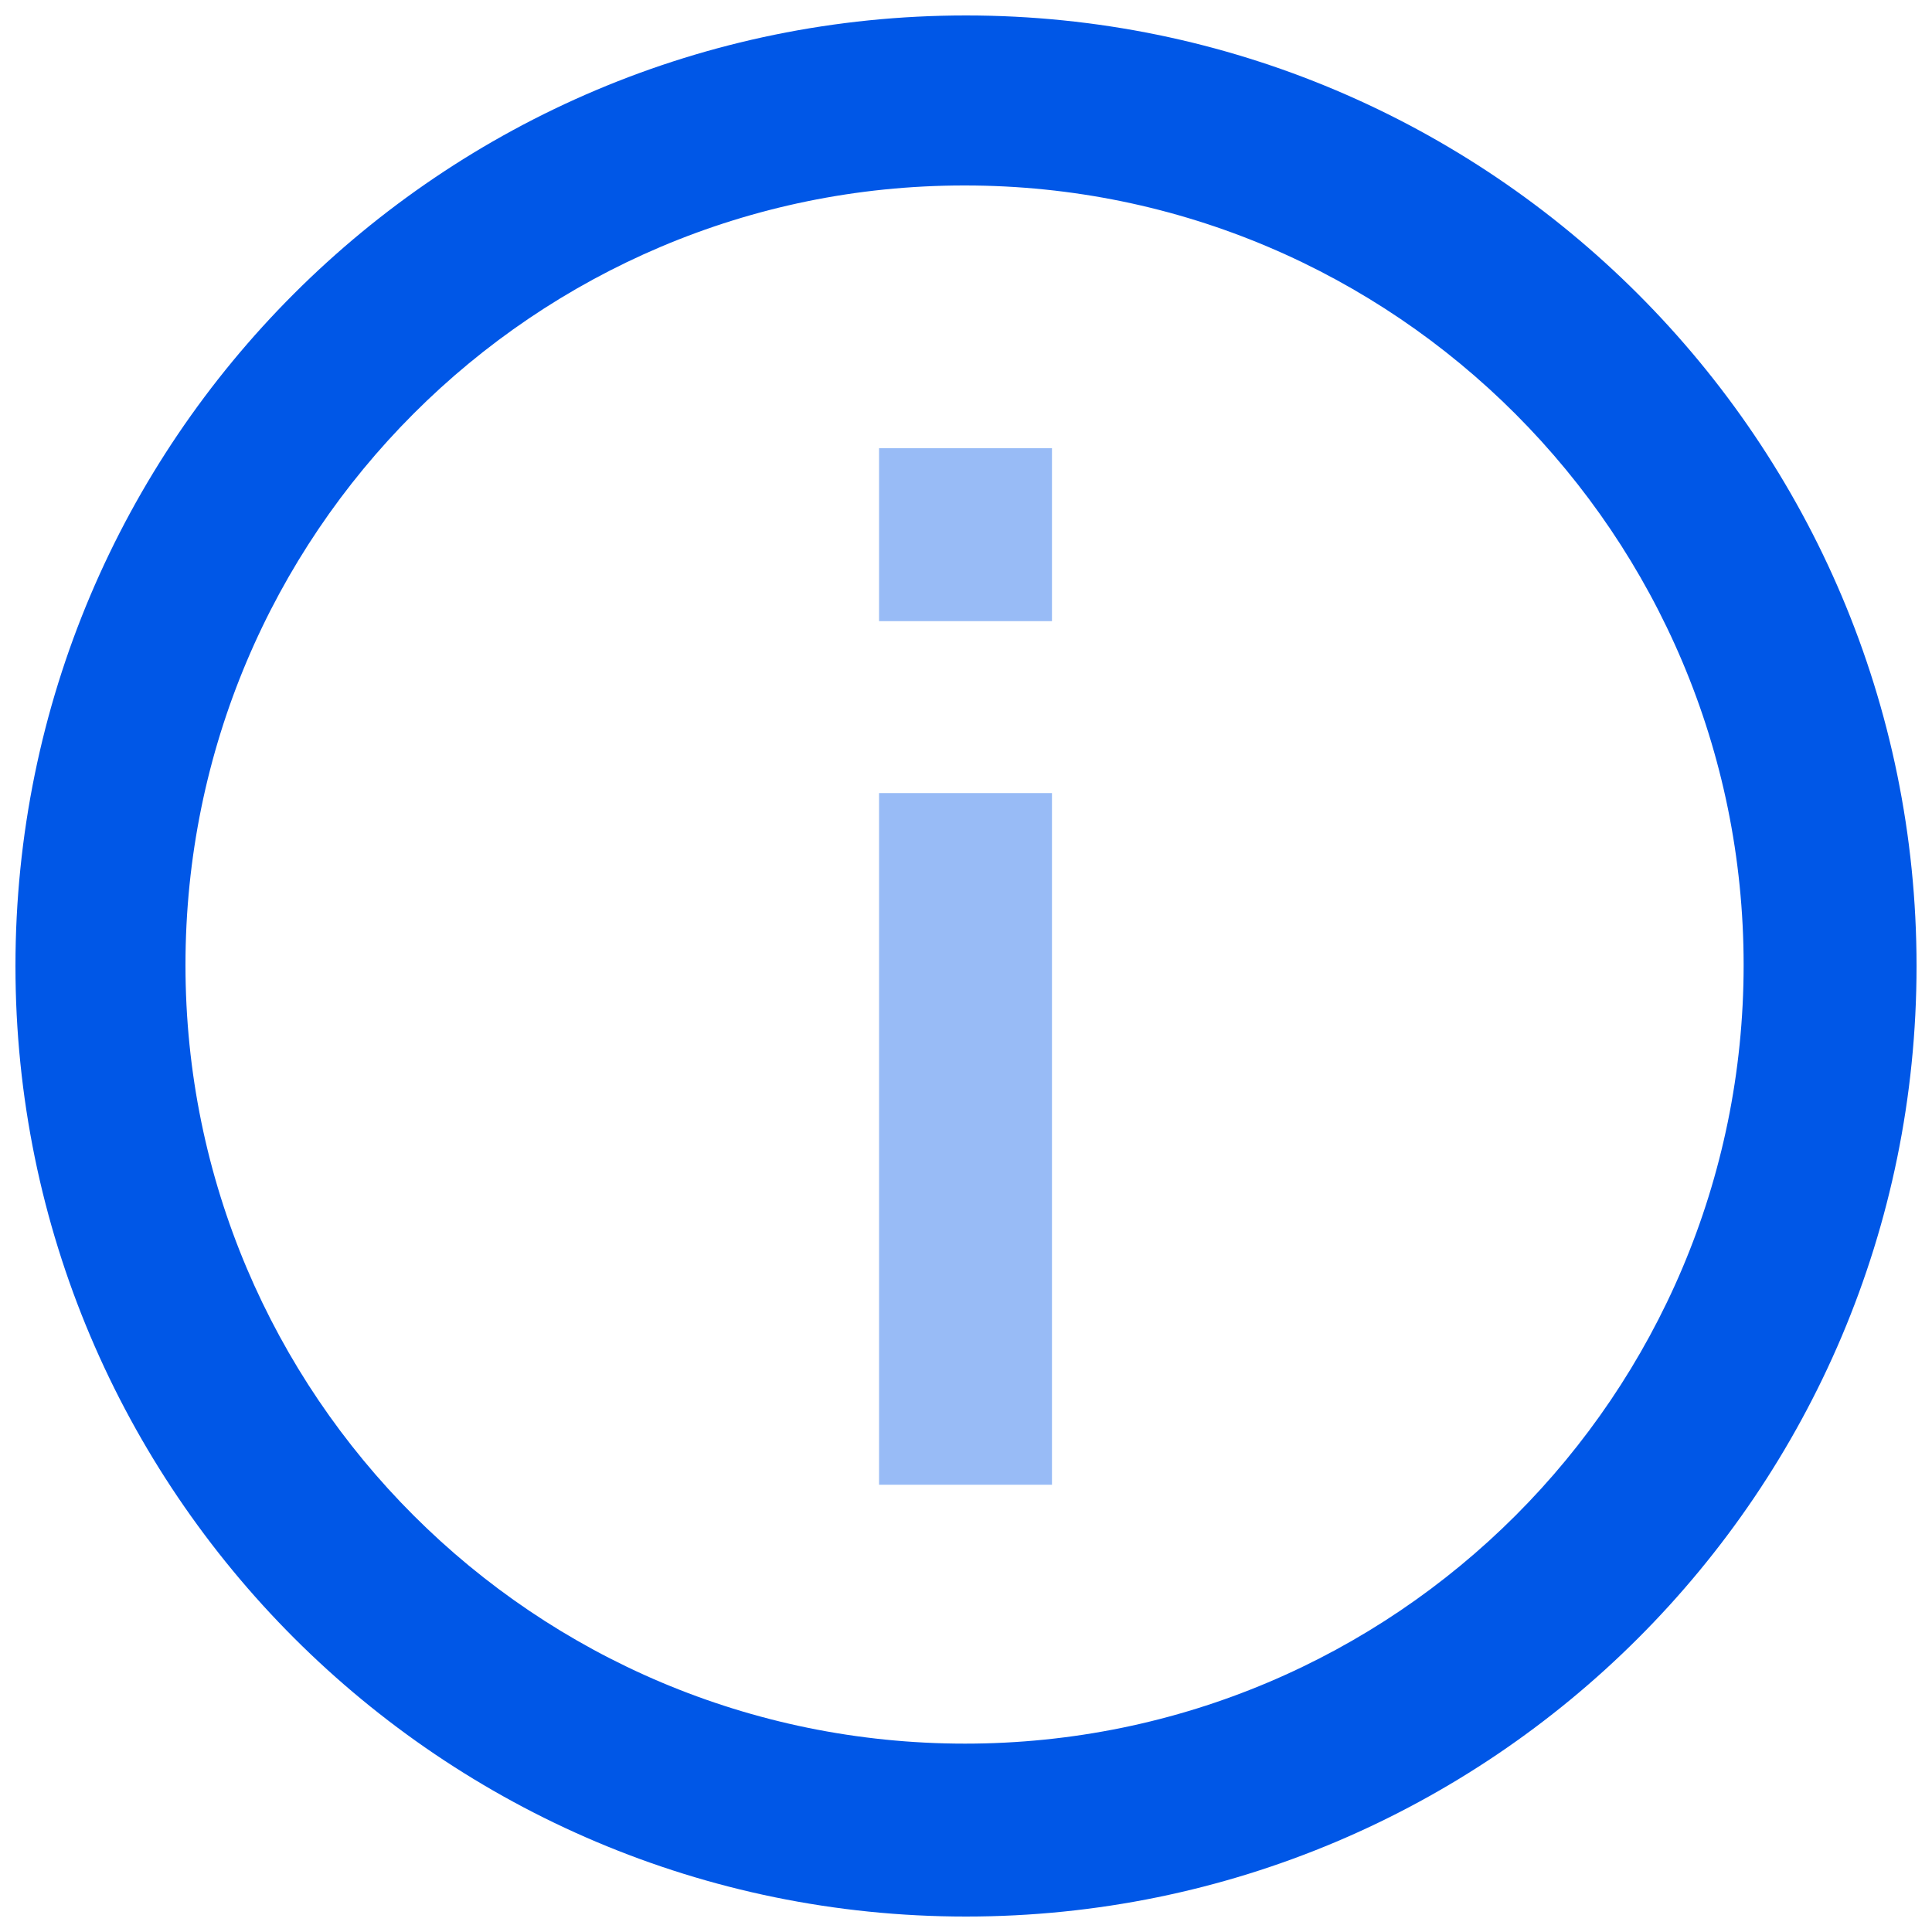
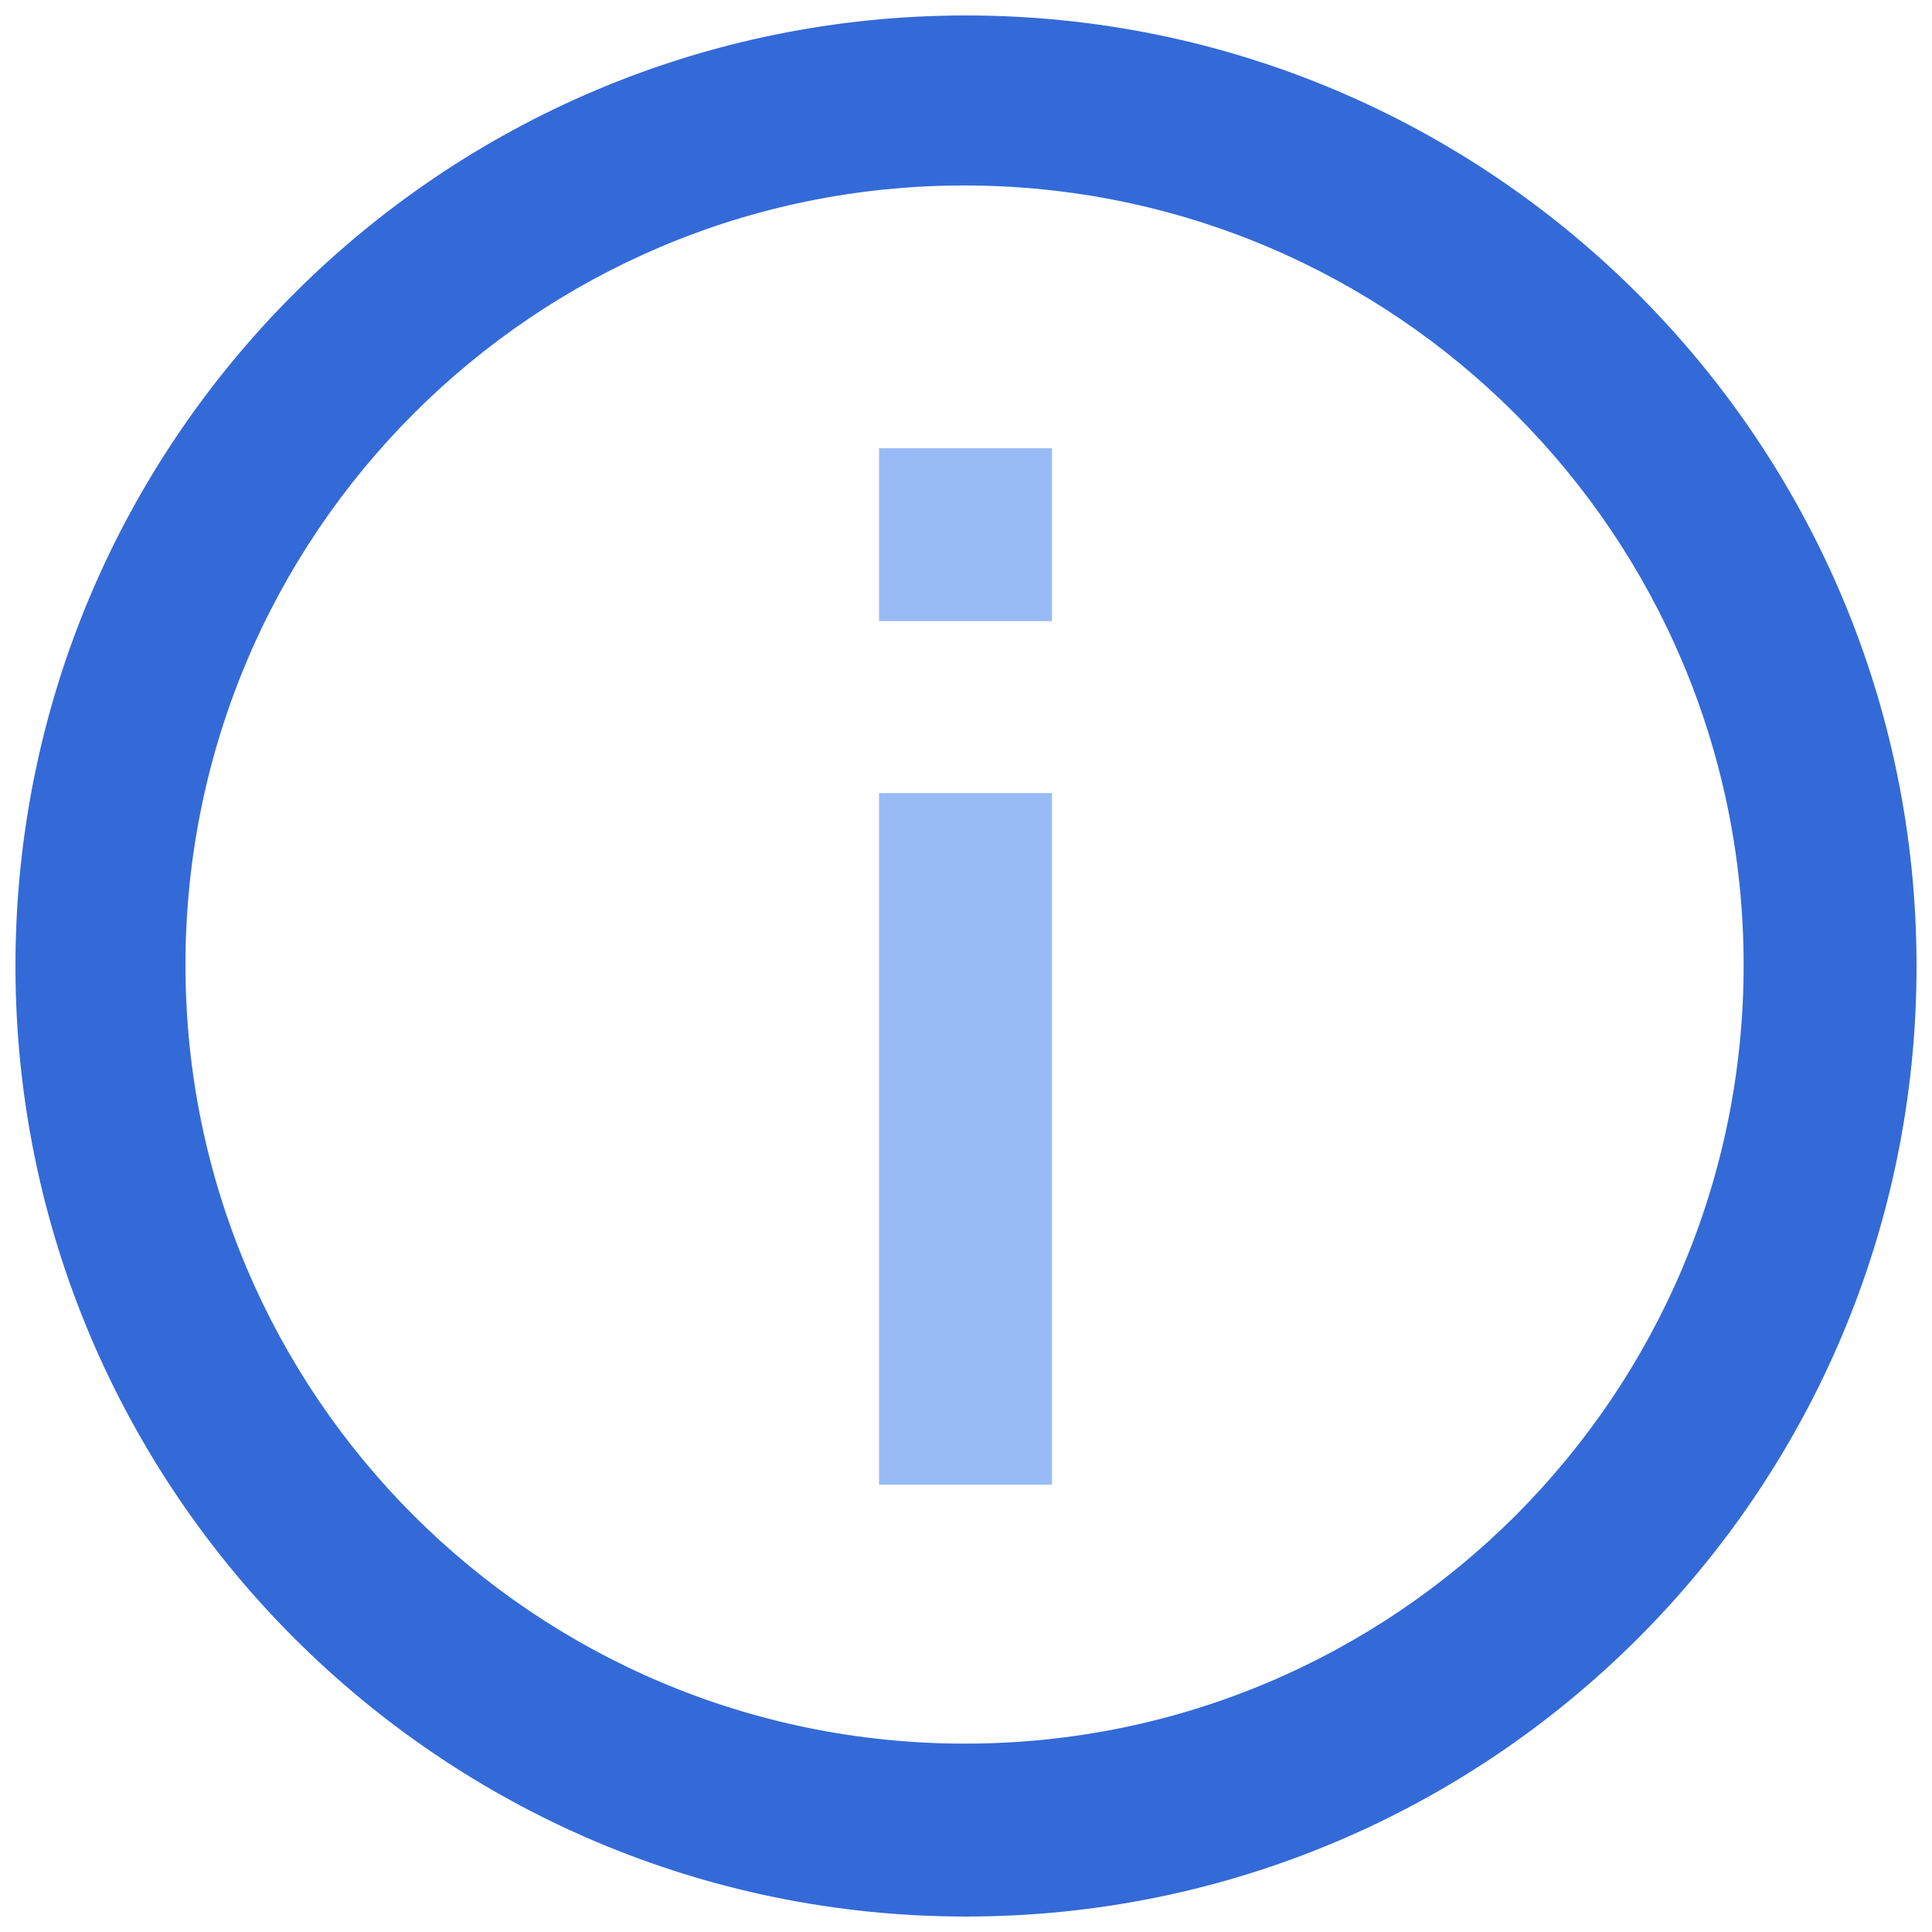
- <svg xmlns="http://www.w3.org/2000/svg" id="_图层_1" version="1.1" viewBox="0 0 200 200">
-   <defs>
-     <style>
-       .st0 {
-         fill: #98bbf6;
-       }
- 
-       .st1 {
-         fill: #0057e7;
-       }
-     </style>
-   </defs>
-   <path class="st1" d="M100,198.4c-54.3,0-98.4-44.1-98.4-98.4C1.6,45.6,45.7,1.6,100,1.6c54.3,0,98.4,44.1,98.4,98.4,0,54.4-44.1,98.4-98.4,98.4h0ZM99.8,19.2c-44.5,0-80.6,36.1-80.6,80.7,0,44.5,36.1,80.6,80.7,80.6,44.5,0,80.6-36.1,80.6-80.6,0-44.5-36.1-80.7-80.6-80.7,0,0,0,0,0,0h0Z" />
-   <rect class="st0" x="91" y="82.1" width="17.9" height="71.6" />
-   <rect class="st0" x="91" y="46.4" width="17.9" height="17.9" />
+ <svg xmlns="http://www.w3.org/2000/svg" version="1.1" id="_图层_1" x="0px" y="0px" viewBox="0 0 200 200" style="enable-background:new 0 0 200 200;" xml:space="preserve">
+   <style type="text/css">
+ 	.st0{fill:#346AD7;}
+ 	.st1{fill:#98BBF6;}
+ </style>
+   <path class="st0" d="M100,198.4c-54.3,0-98.4-44.1-98.4-98.4C1.6,45.6,45.7,1.6,100,1.6s98.4,44.1,98.4,98.4  C198.4,154.4,154.3,198.4,100,198.4C100,198.4,100,198.4,100,198.4z M99.8,19.2c-44.5,0-80.6,36.1-80.6,80.7  c0,44.5,36.1,80.6,80.7,80.6c44.5,0,80.6-36.1,80.6-80.6S144.4,19.2,99.8,19.2L99.8,19.2L99.8,19.2L99.8,19.2z" />
+   <rect x="91" y="82.1" class="st1" width="17.9" height="71.6" />
+   <rect x="91" y="46.4" class="st1" width="17.9" height="17.9" />
</svg>
